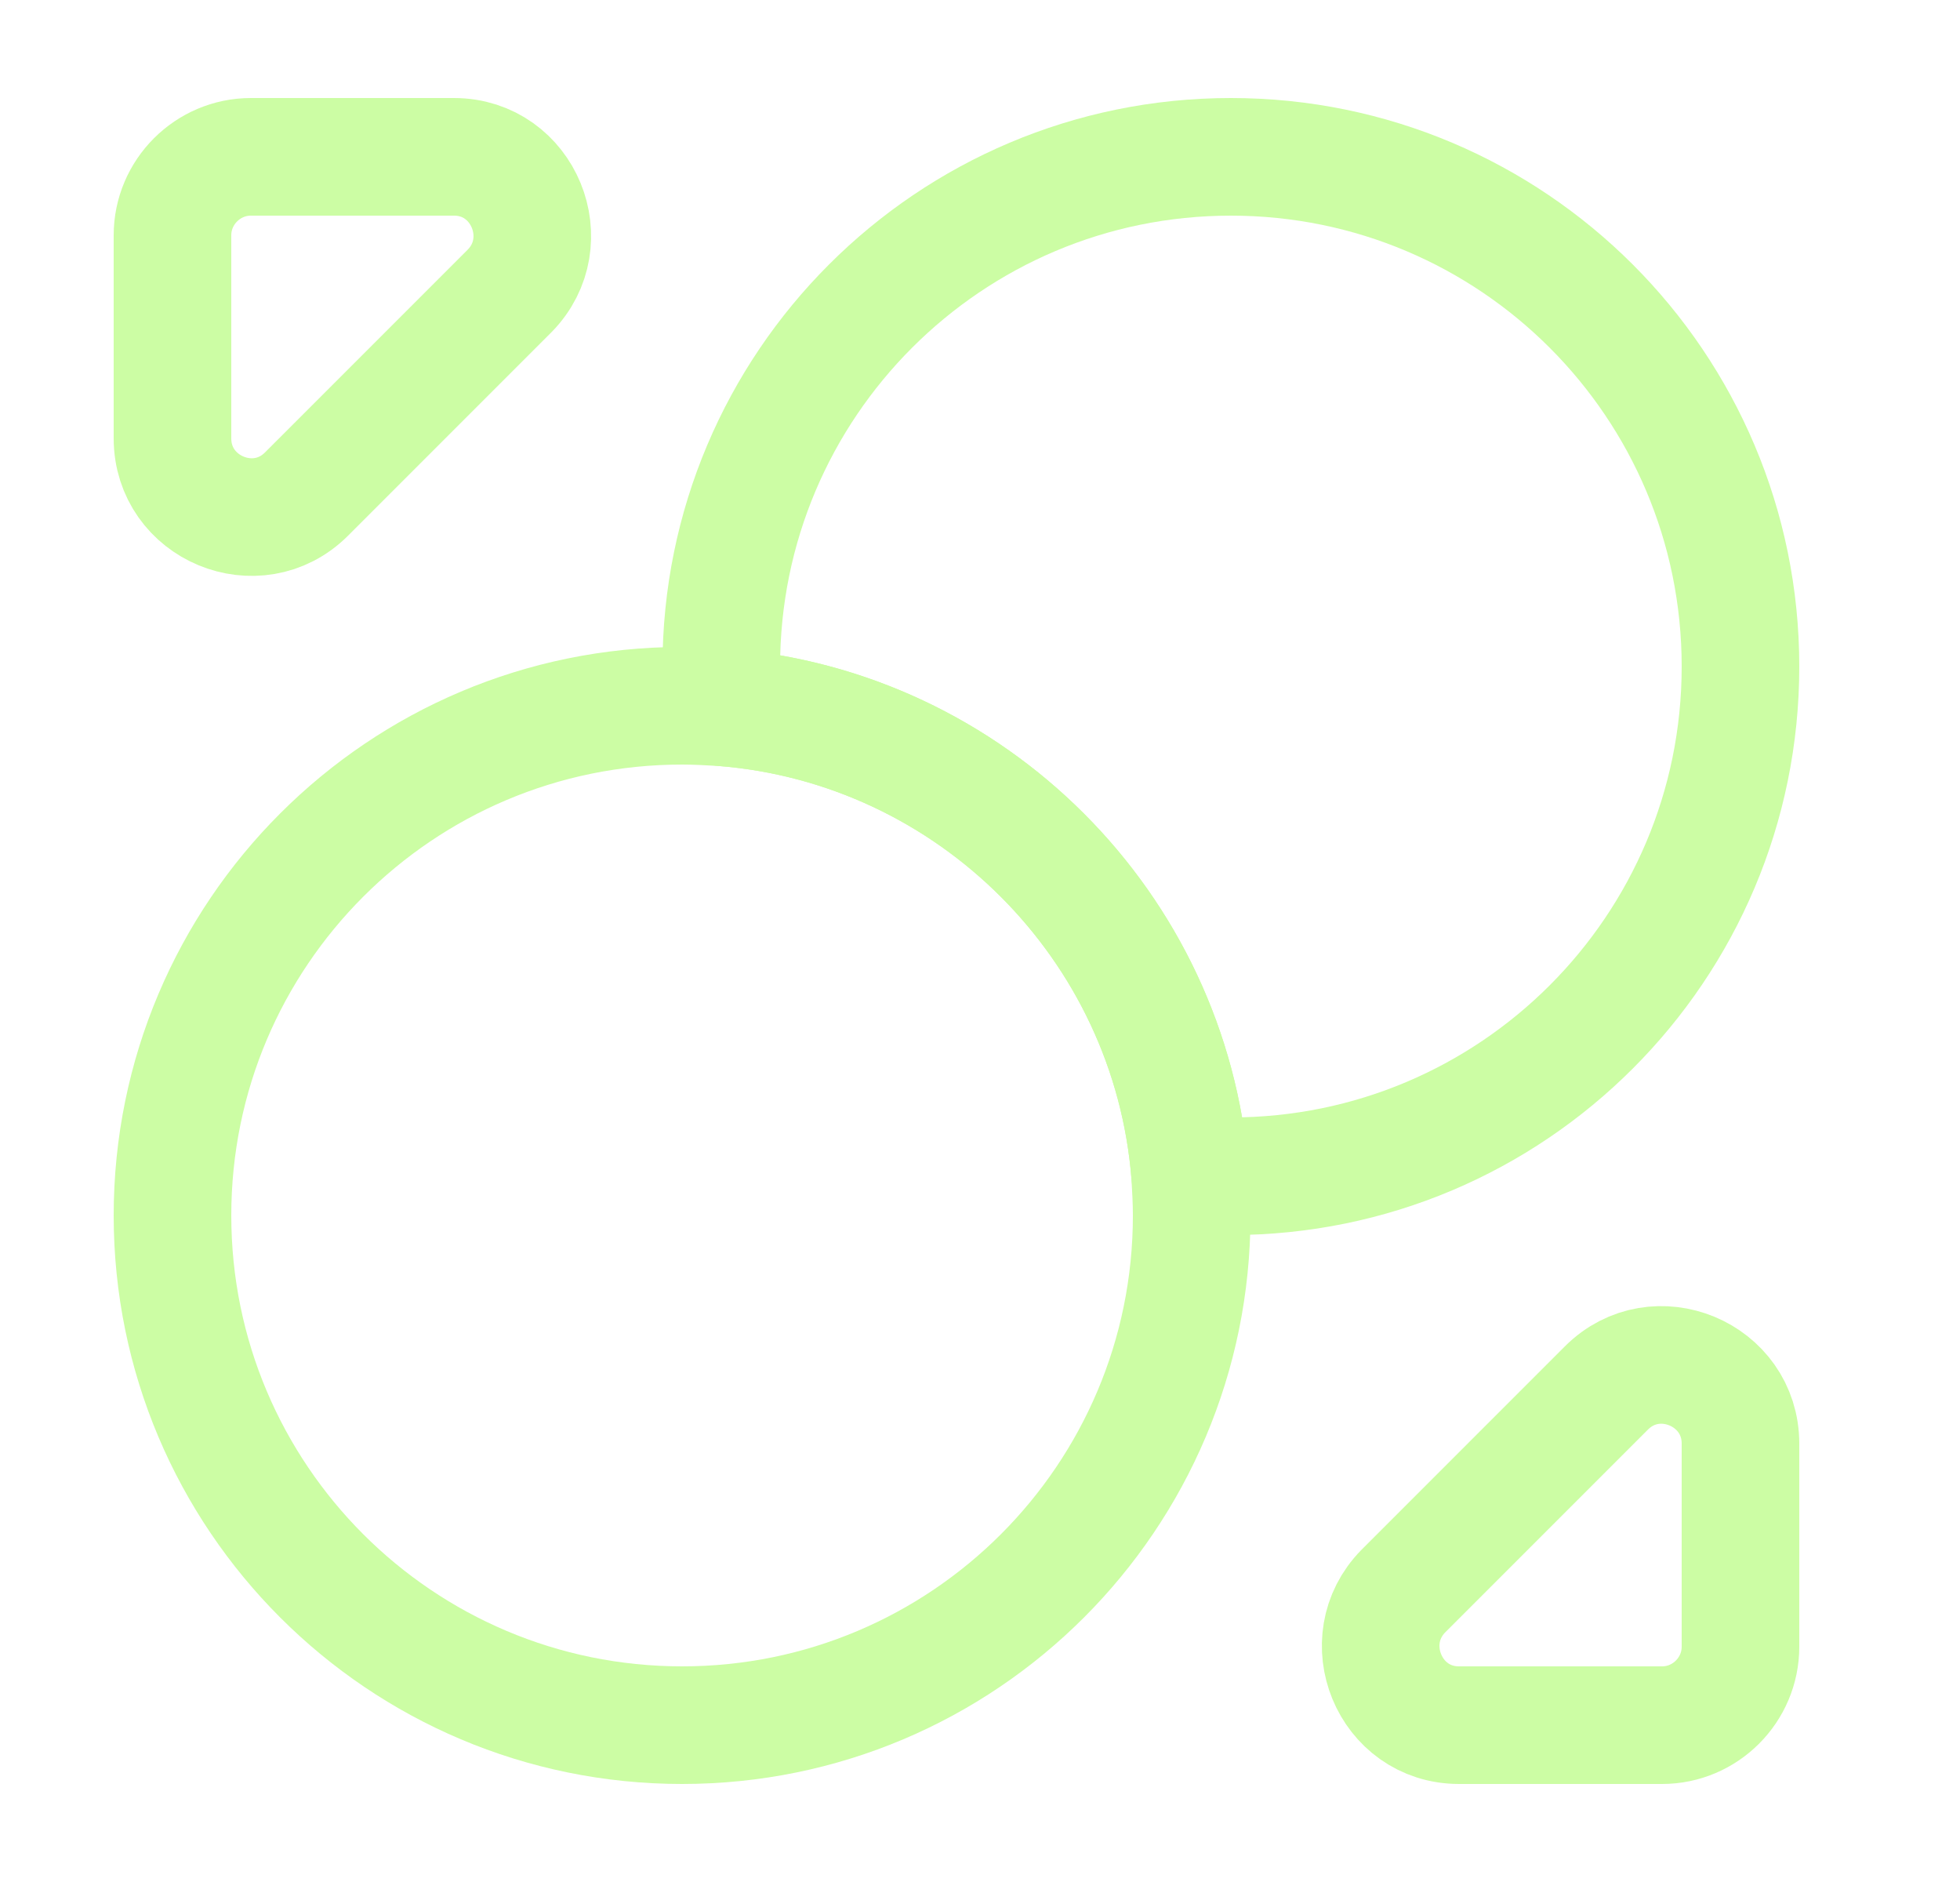
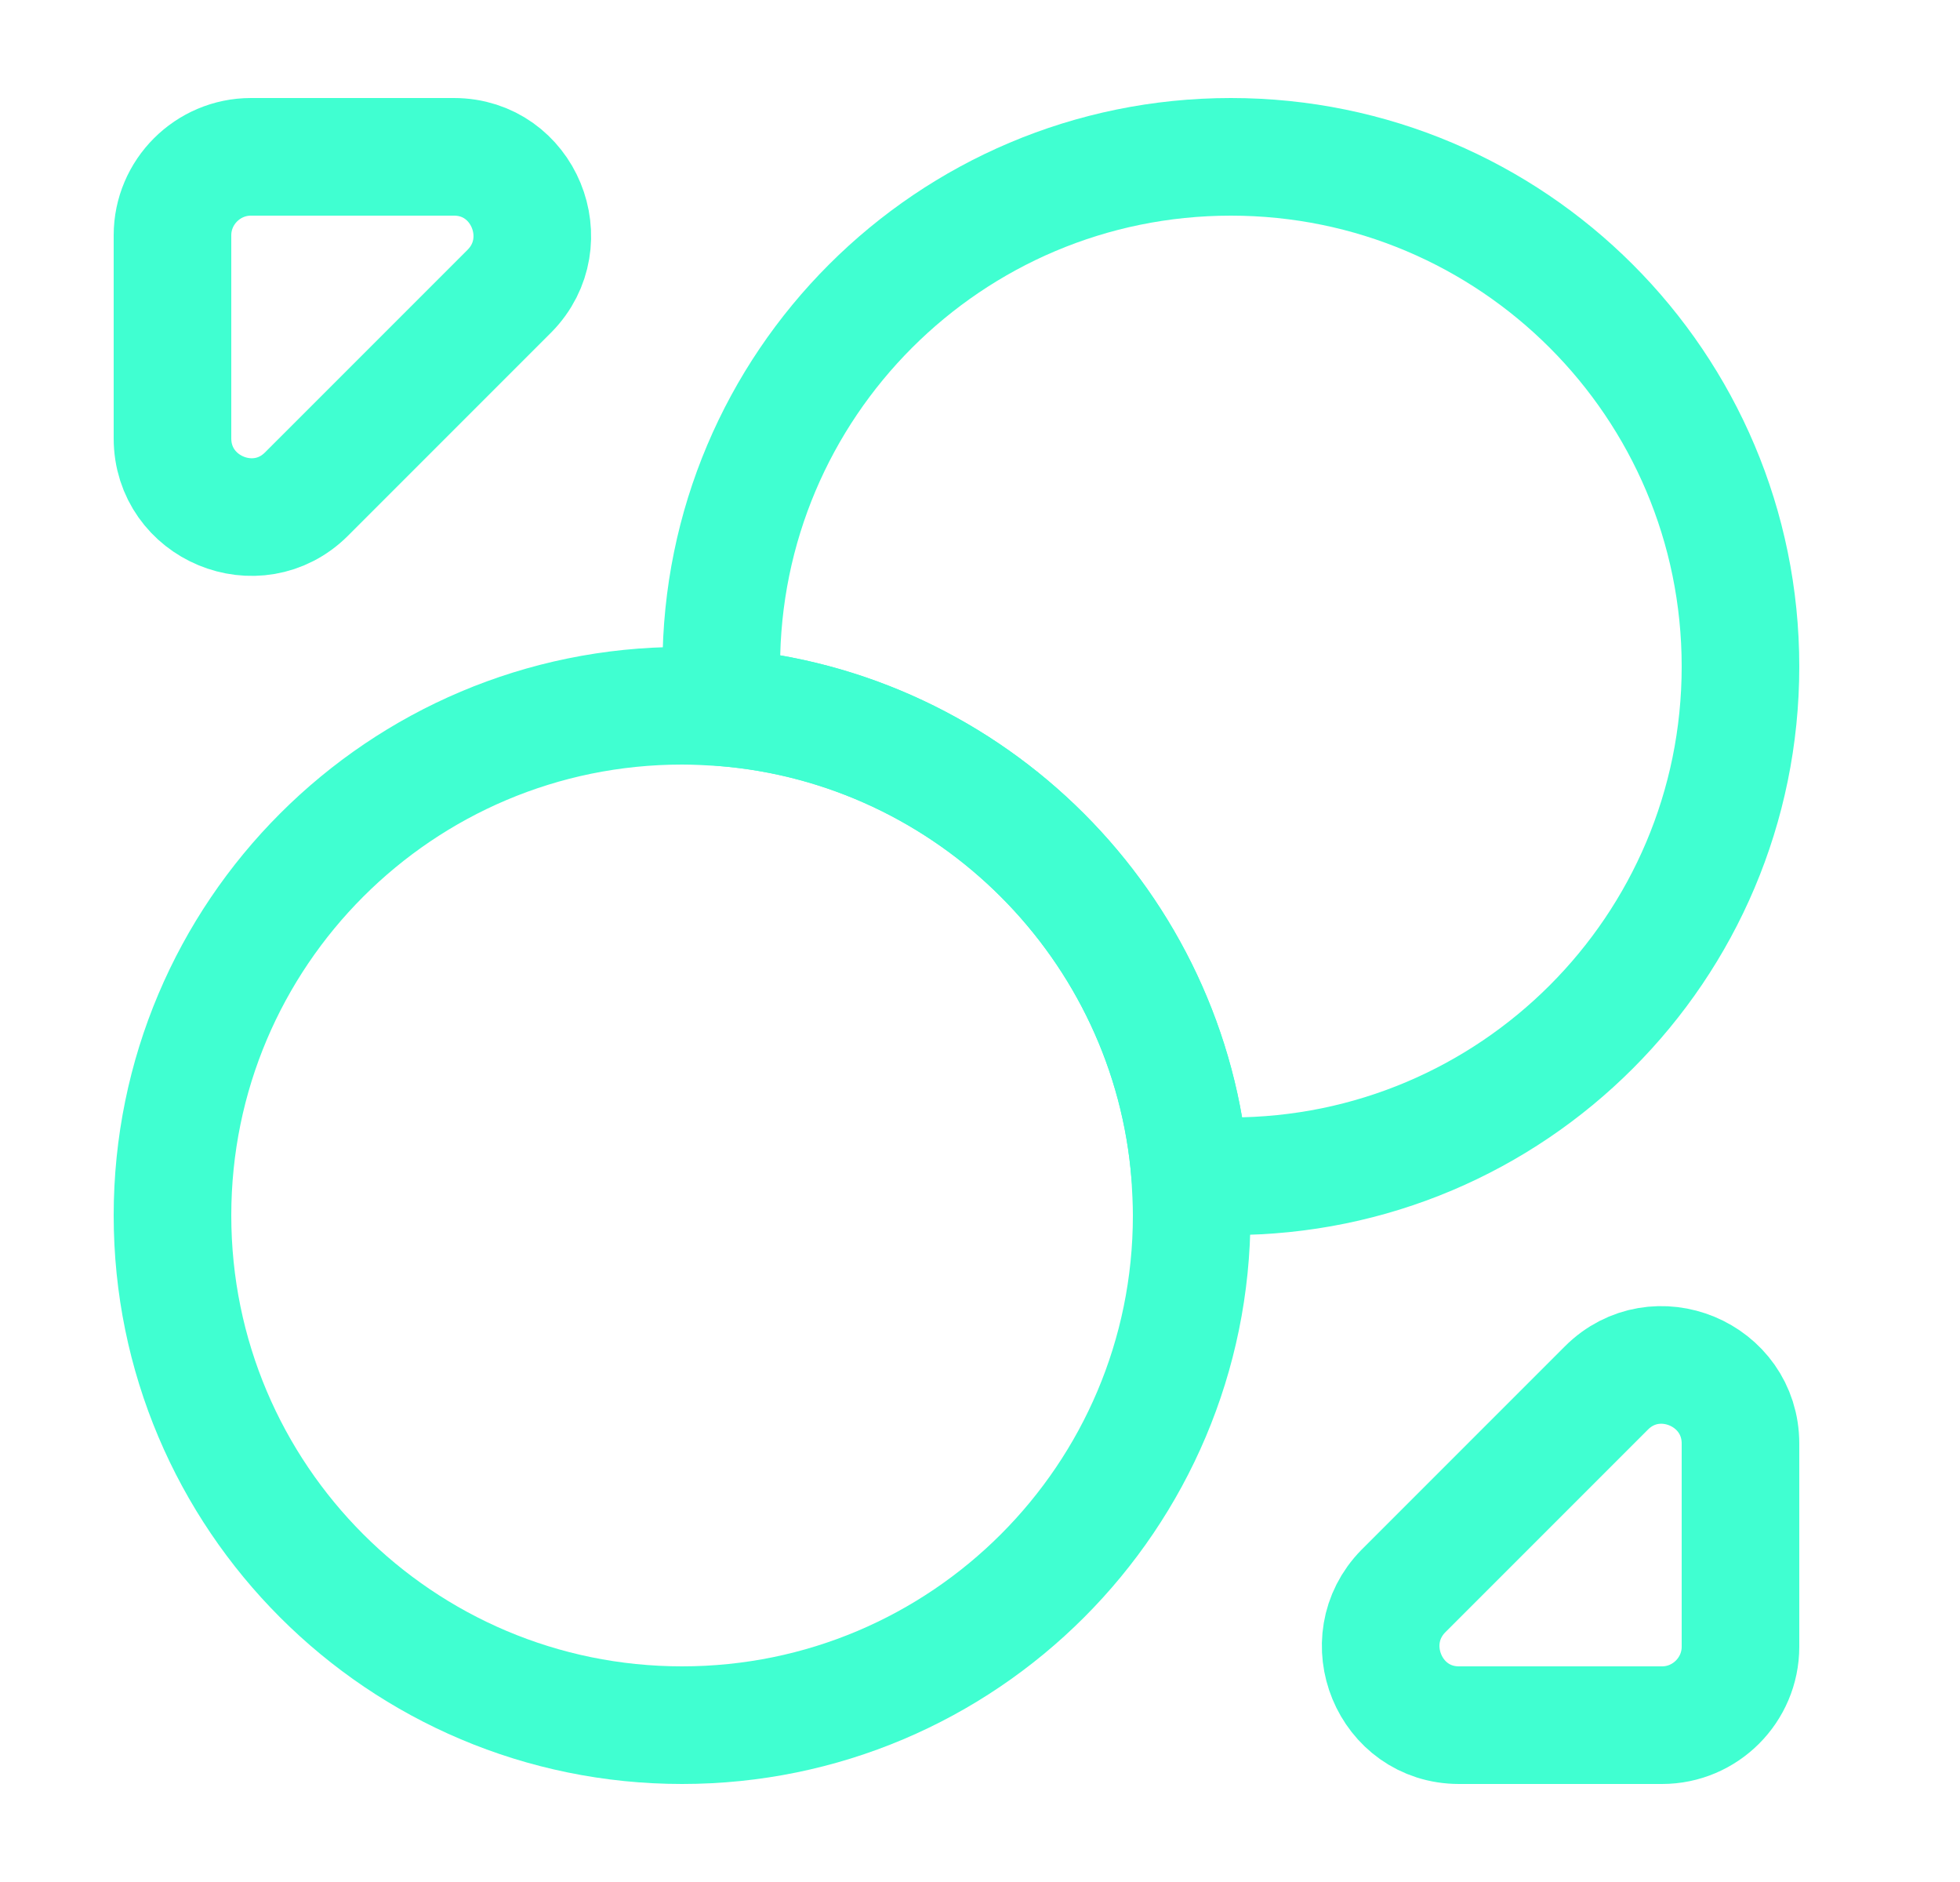
<svg xmlns="http://www.w3.org/2000/svg" width="25" height="24" viewBox="0 0 25 24" fill="none">
-   <path d="M22.2 8.5C22.2 12.09 19.29 15 15.7 15C15.53 15 15.35 14.99 15.18 14.98C14.93 11.81 12.39 9.27 9.22 9.02C9.21 8.85 9.2 8.67 9.2 8.5C9.2 4.91 12.11 2 15.7 2C19.29 2 22.2 4.91 22.2 8.5Z" stroke="#CCFDA4" stroke-width="1.5" stroke-linecap="round" stroke-linejoin="round" />
-   <path d="M15.2 15.5C15.2 19.09 12.29 22 8.7 22C5.11 22 2.2 19.09 2.2 15.5C2.2 11.91 5.11 9 8.7 9C8.87 9 9.05 9.01 9.22 9.02C12.39 9.27 14.93 11.81 15.18 14.98C15.19 15.15 15.2 15.33 15.2 15.5Z" stroke="#CCFDA4" stroke-width="1.5" stroke-linecap="round" stroke-linejoin="round" />
-   <path d="M5.79 2H3.2C2.65 2 2.2 2.45 2.2 3V5.59C2.2 6.48 3.28 6.93 3.91 6.3L6.5 3.71C7.12 3.08 6.68 2 5.79 2Z" stroke="#CCFDA4" stroke-width="1.5" stroke-linecap="round" stroke-linejoin="round" />
-   <path d="M18.61 22H21.2C21.75 22 22.2 21.55 22.2 21V18.41C22.2 17.52 21.12 17.07 20.49 17.7L17.9 20.29C17.28 20.92 17.72 22 18.61 22Z" stroke="#CCFDA4" stroke-width="1.5" stroke-linecap="round" stroke-linejoin="round" />
+   <path d="M22.2 8.5C22.2 12.09 19.29 15 15.7 15C15.53 15 15.35 14.99 15.18 14.98C14.93 11.81 12.39 9.27 9.22 9.02C9.21 8.85 9.2 8.67 9.2 8.5C9.2 4.91 12.11 2 15.7 2C19.29 2 22.2 4.91 22.2 8.5Z" stroke="#40FFD1" stroke-width="1.5" stroke-linecap="round" stroke-linejoin="round" />
+   <path d="M15.2 15.5C15.2 19.09 12.29 22 8.7 22C5.11 22 2.2 19.09 2.2 15.5C2.2 11.91 5.11 9 8.7 9C8.87 9 9.05 9.01 9.22 9.02C12.39 9.27 14.93 11.81 15.18 14.98C15.19 15.15 15.2 15.33 15.2 15.5Z" stroke="#40FFD1" stroke-width="1.5" stroke-linecap="round" stroke-linejoin="round" />
+   <path d="M5.79 2H3.2C2.65 2 2.2 2.45 2.2 3V5.59C2.2 6.48 3.28 6.93 3.91 6.3L6.5 3.71C7.12 3.08 6.68 2 5.79 2Z" stroke="#40FFD1" stroke-width="1.5" stroke-linecap="round" stroke-linejoin="round" />
+   <path d="M18.61 22H21.2C21.75 22 22.2 21.55 22.2 21V18.41C22.2 17.52 21.12 17.07 20.49 17.7L17.9 20.29C17.28 20.92 17.72 22 18.61 22Z" stroke="#40FFD1" stroke-width="1.5" stroke-linecap="round" stroke-linejoin="round" />
</svg>
